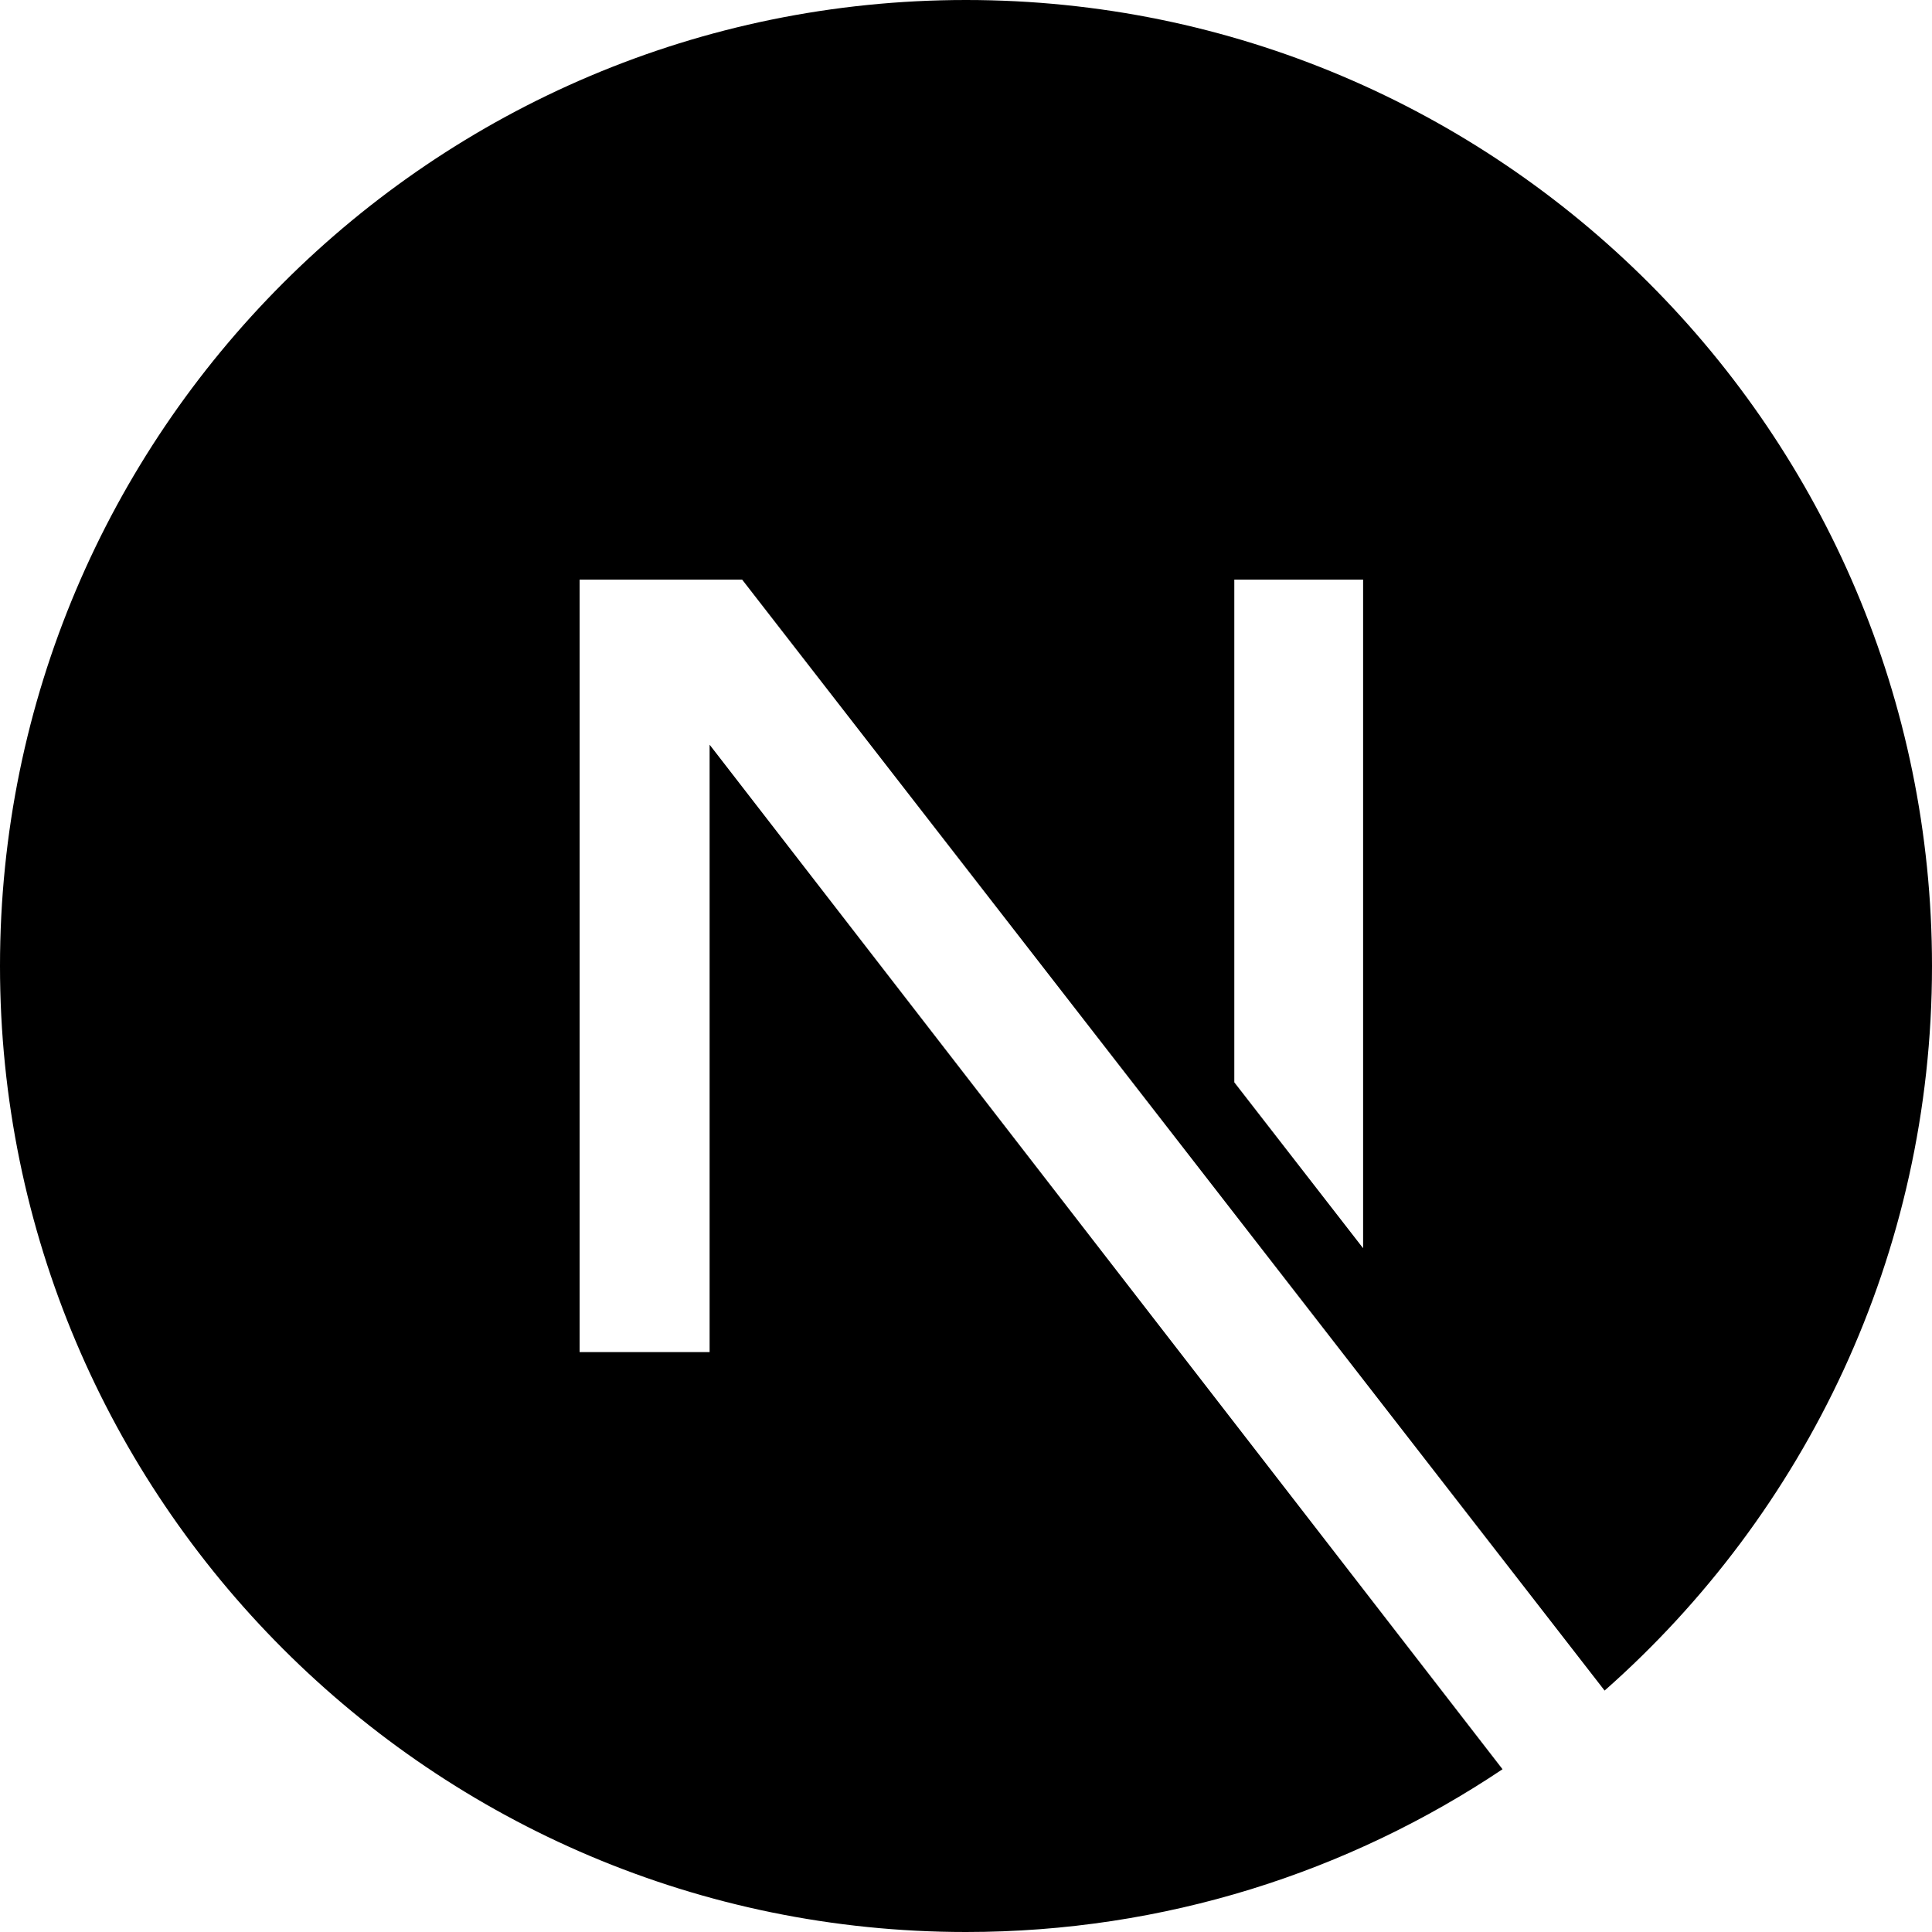
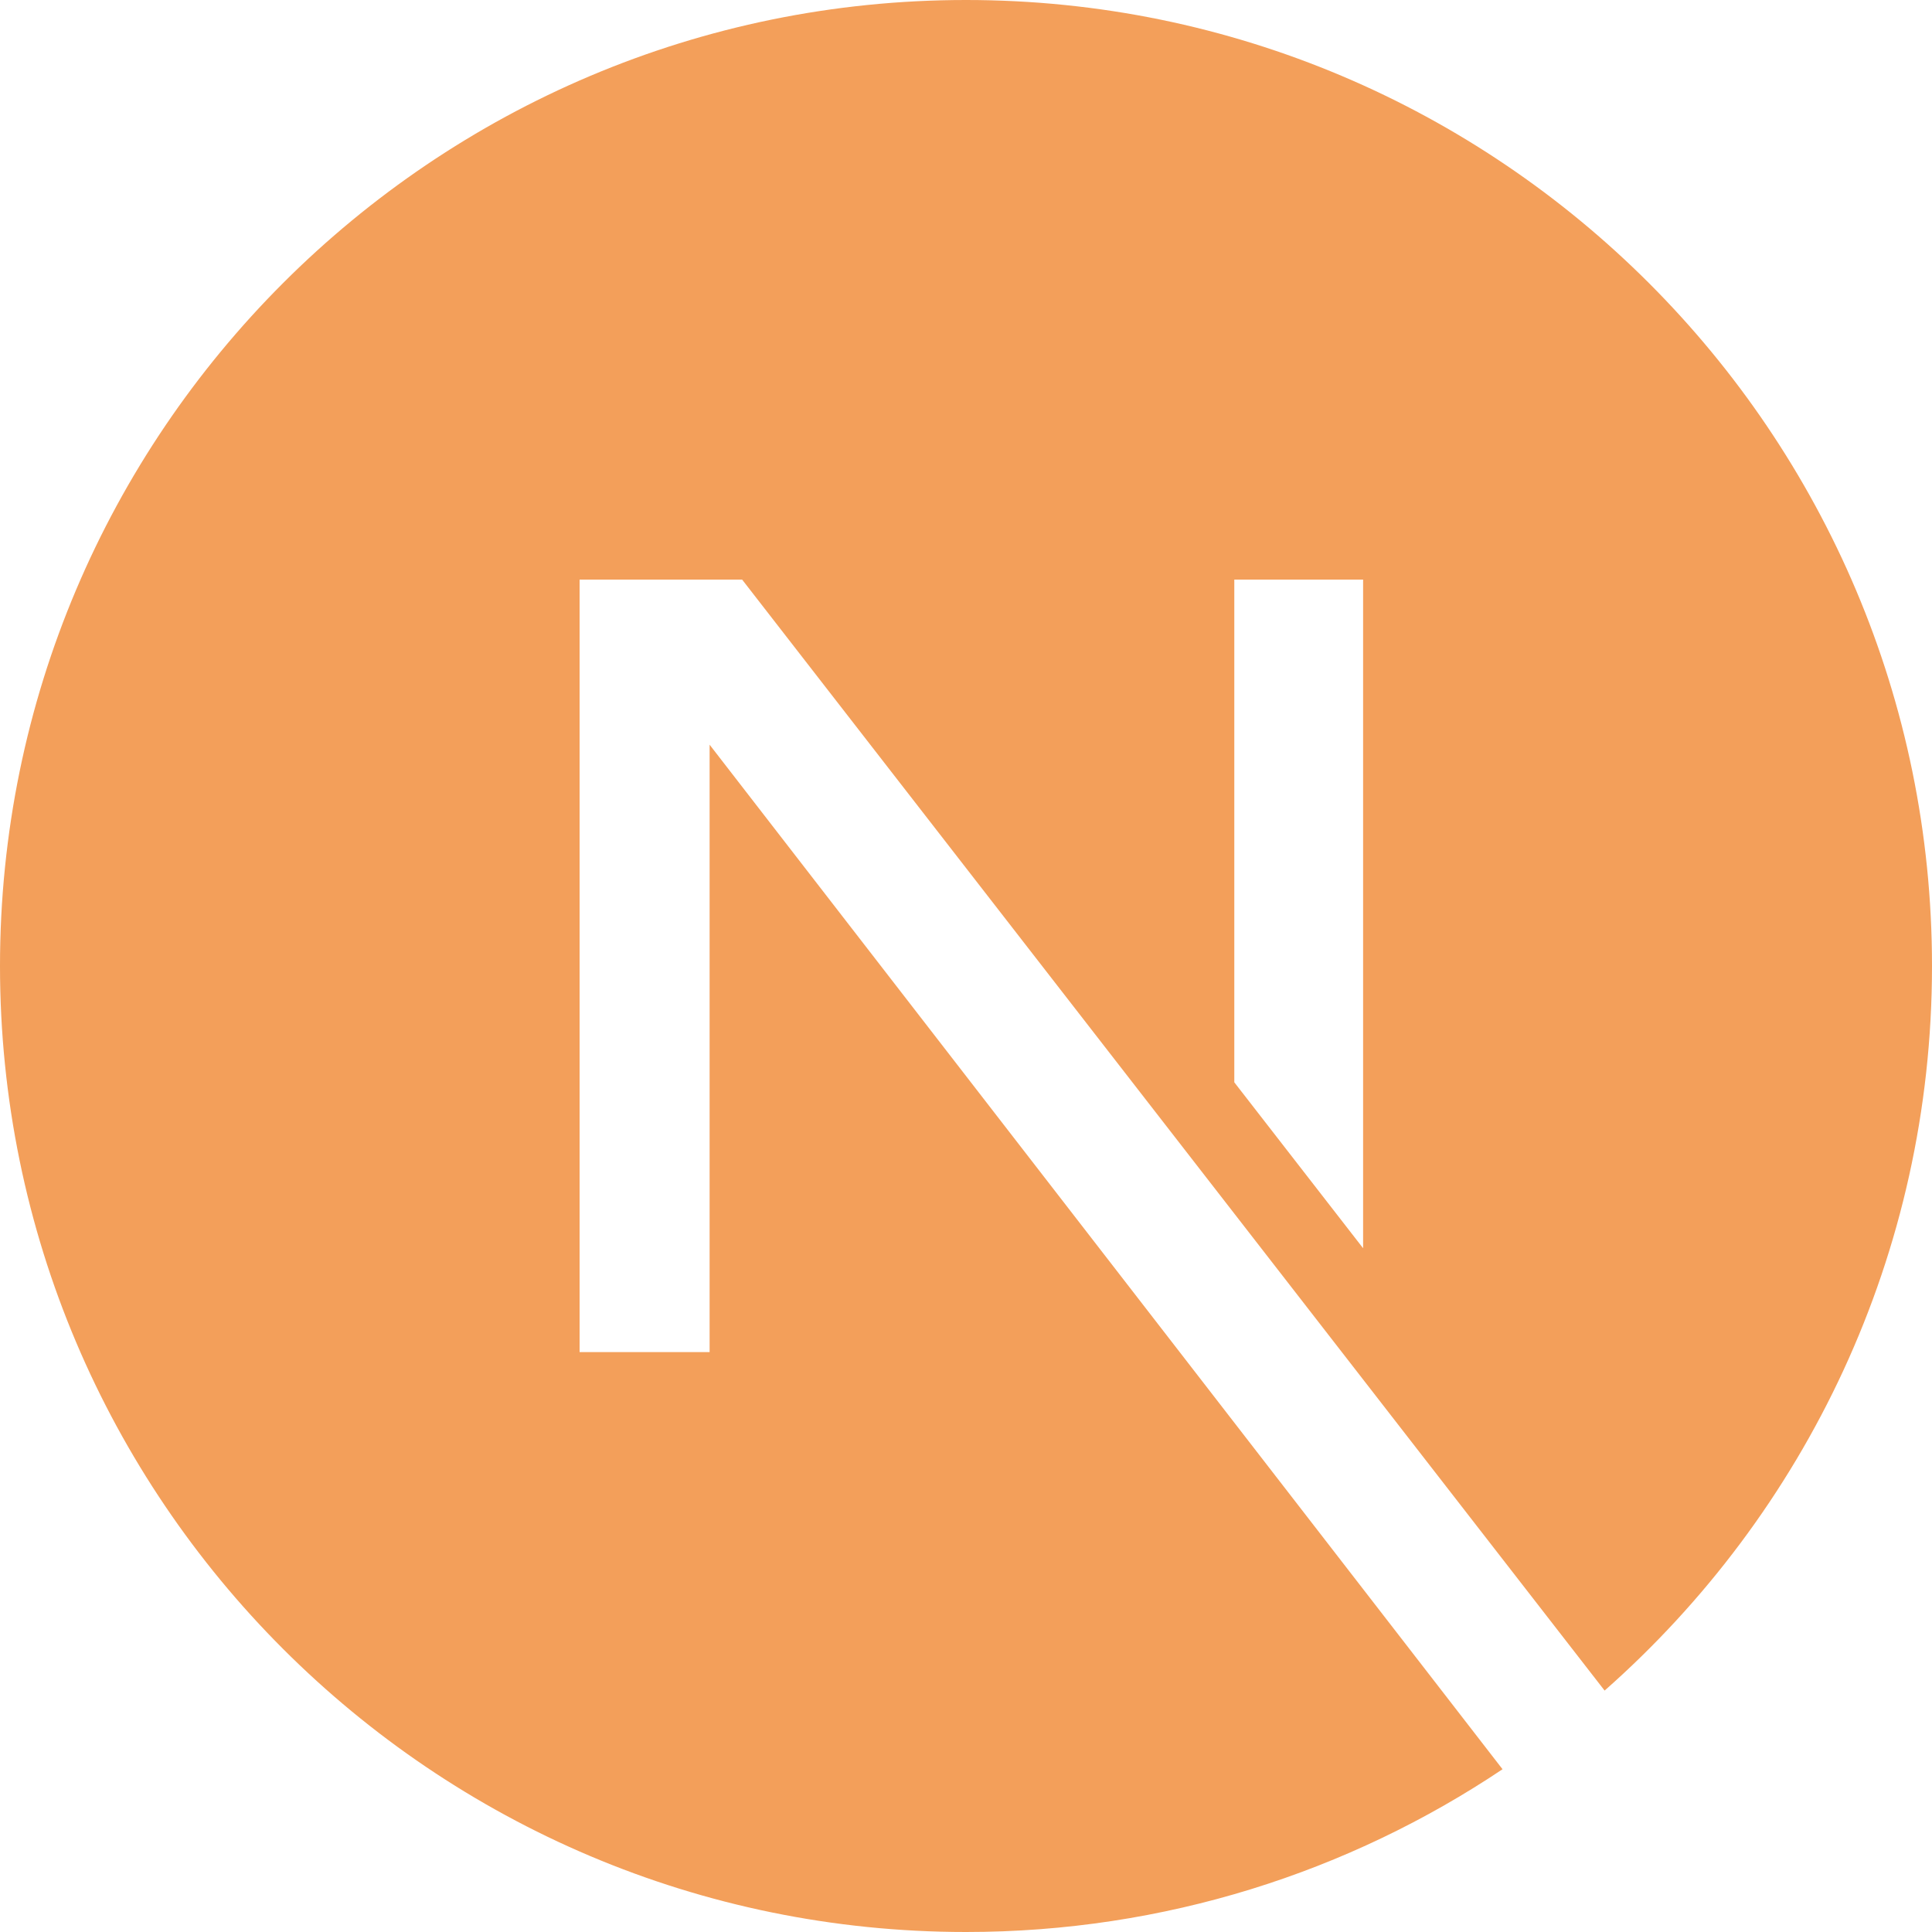
<svg xmlns="http://www.w3.org/2000/svg" role="img" viewBox="0 0 24 24">
-   <path d="M18.665 21.978C16.758 23.255 14.465 24 12 24 5.377 24 0 18.623 0 12S5.377 0 12 0s12 5.377 12 12c0 3.583-1.574 6.801-4.067 9.001L9.219 7.2H7.2v9.596h1.615V9.251l9.85 12.727Zm-3.332-8.533 1.6 2.061V7.2h-1.6v6.245Z" />
+   <path fill="#F39F5A" d="M18.665 21.978C16.758 23.255 14.465 24 12 24 5.377 24 0 18.623 0 12S5.377 0 12 0s12 5.377 12 12c0 3.583-1.574 6.801-4.067 9.001L9.219 7.2H7.2v9.596h1.615V9.251l9.85 12.727Zm-3.332-8.533 1.6 2.061V7.2h-1.6v6.245Z" />
</svg>
